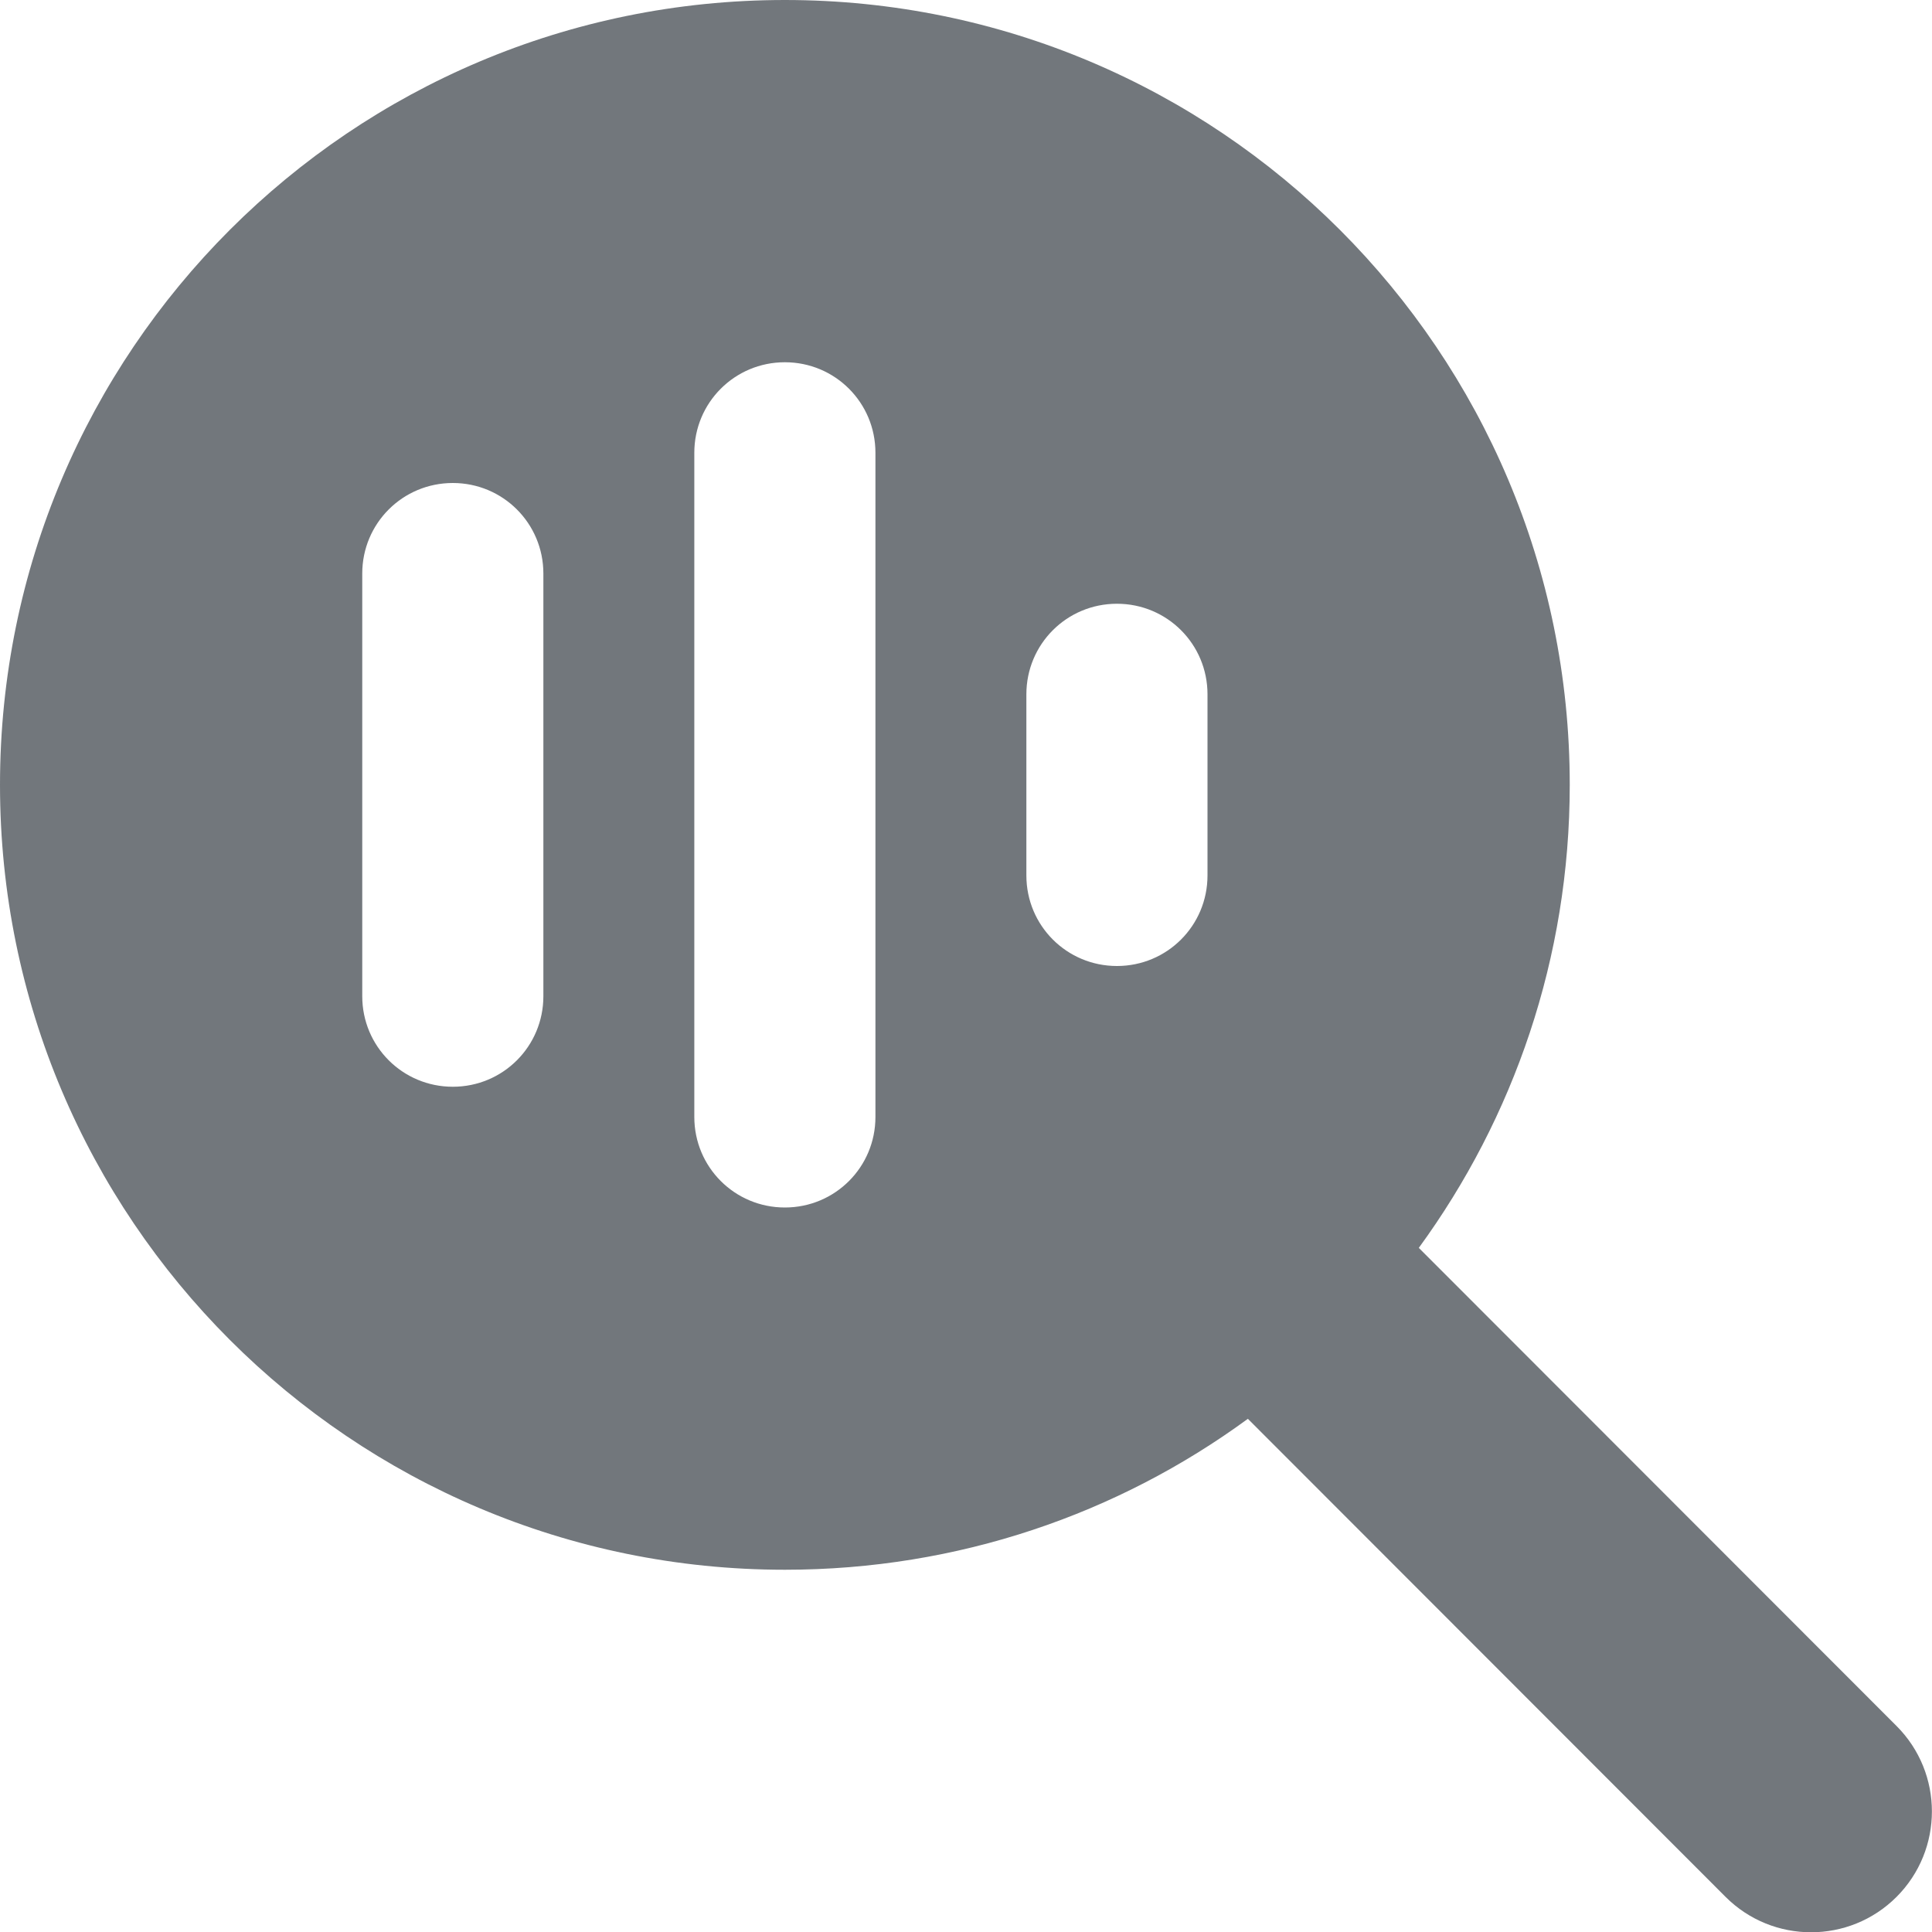
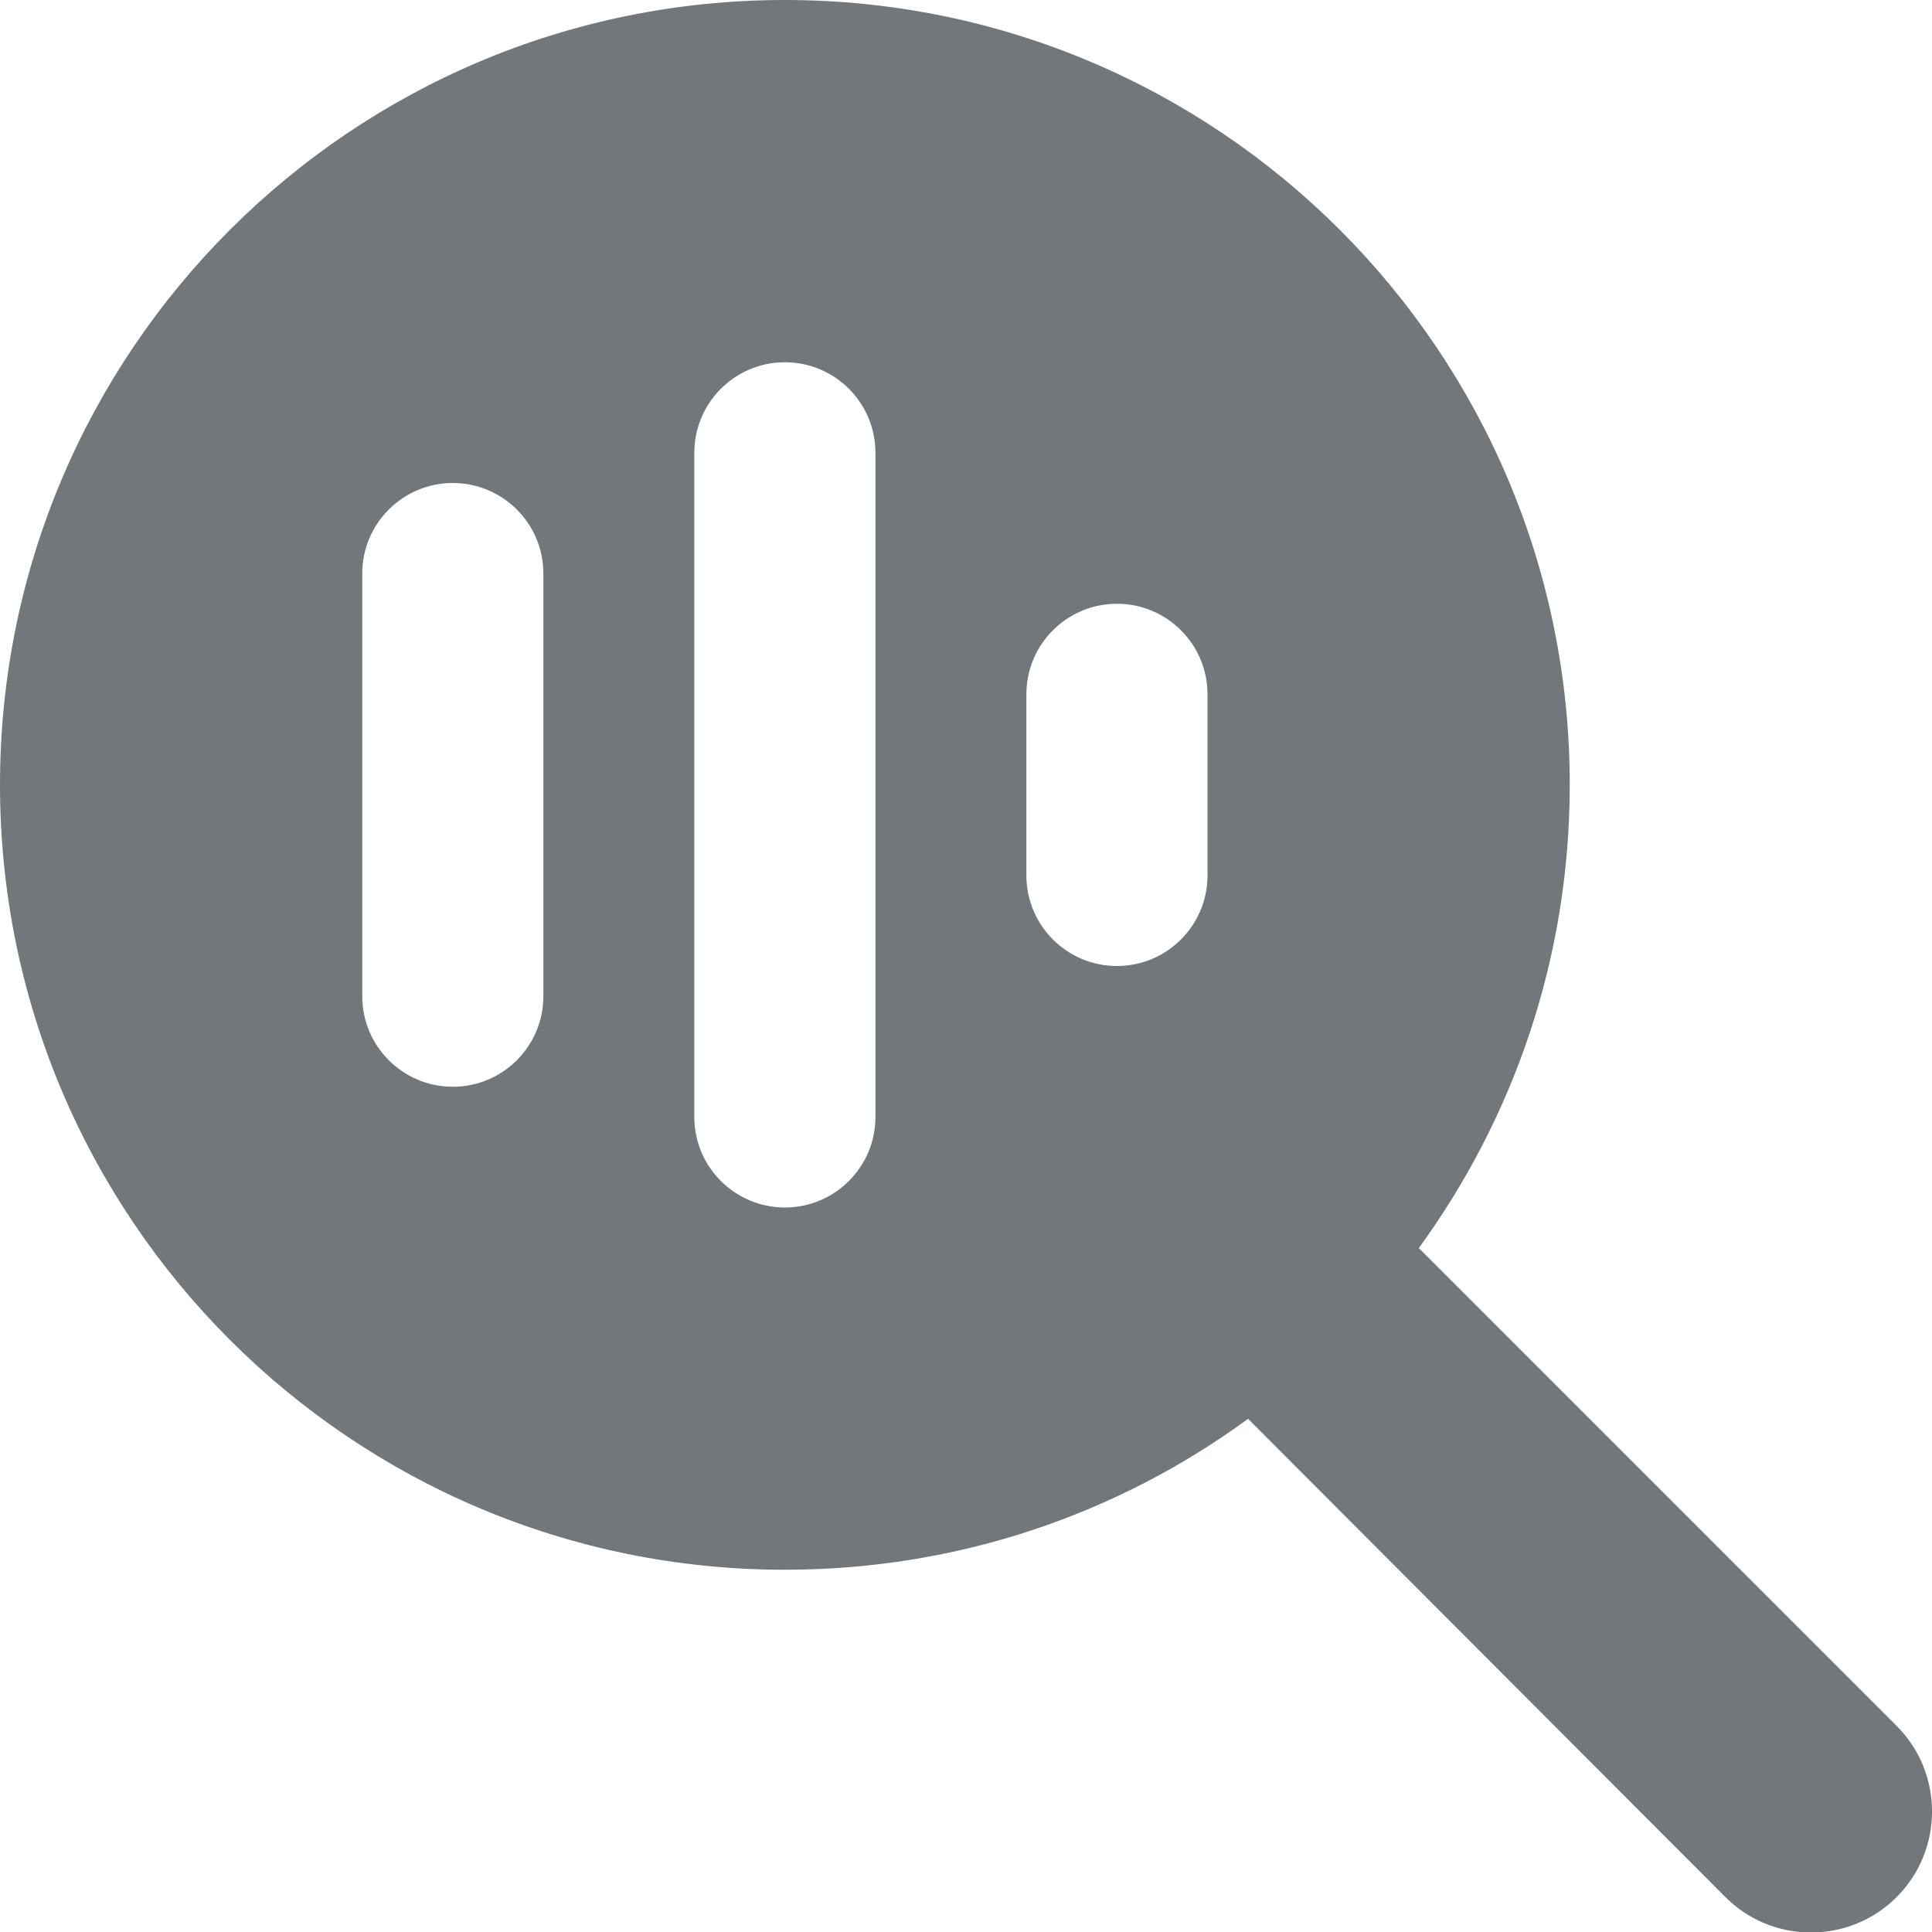
- <svg xmlns="http://www.w3.org/2000/svg" viewBox="0 0 512 512">
-   <path fill="#72777c" d="M416 208c0 45.9-14.9 88.3-40 122.7L502.6 457.4c12.5 12.5 12.5 32.8 0 45.3s-32.8 12.5-45.3 0L330.7 376c-34.4 25.2-76.8 40-122.7 40C93.1 416 0 322.9 0 208S93.1 0 208 0S416 93.1 416 208zM232 120c0-13.3-10.7-24-24-24s-24 10.7-24 24l0 176c0 13.3 10.7 24 24 24s24-10.7 24-24l0-176zm-88 32c0-13.3-10.7-24-24-24s-24 10.7-24 24l0 112c0 13.3 10.7 24 24 24s24-10.7 24-24l0-112zm176 32c0-13.3-10.7-24-24-24s-24 10.7-24 24l0 48c0 13.3 10.7 24 24 24s24-10.7 24-24l0-48z" />
+ <svg xmlns="http://www.w3.org/2000/svg" width="16px" height="16px" viewBox="0 0 16 16" version="1.1">
+   <g id="surface1">
+     <path style=" stroke:none;fill-rule:nonzero;fill:rgb(44.706%,46.667%,48.627%);fill-opacity:1;" d="M 13 6.5 C 13 7.934 12.535 9.258 11.75 10.336 L 15.707 14.293 C 16.098 14.684 16.098 15.32 15.707 15.711 C 15.316 16.102 14.68 16.102 14.289 15.711 L 10.336 11.75 C 9.258 12.539 7.934 13 6.5 13 C 2.91 13 0 10.09 0 6.5 C 0 2.91 2.91 0 6.5 0 C 10.09 0 13 2.91 13 6.5 Z M 7.25 3.75 C 7.25 3.336 6.914 3 6.5 3 C 6.086 3 5.75 3.336 5.75 3.75 L 5.75 9.25 C 5.75 9.664 6.086 10 6.5 10 C 6.914 10 7.25 9.664 7.25 9.25 Z M 4.5 4.75 C 4.5 4.336 4.164 4 3.75 4 C 3.336 4 3 4.336 3 4.75 L 3 8.25 C 3 8.664 3.336 9 3.75 9 C 4.164 9 4.5 8.664 4.5 8.25 Z M 10 5.75 C 10 5.336 9.664 5 9.25 5 C 8.836 5 8.5 5.336 8.5 5.75 L 8.5 7.25 C 8.5 7.664 8.836 8 9.25 8 C 9.664 8 10 7.664 10 7.25 Z M 10 5.75 " />
+   </g>
</svg>
